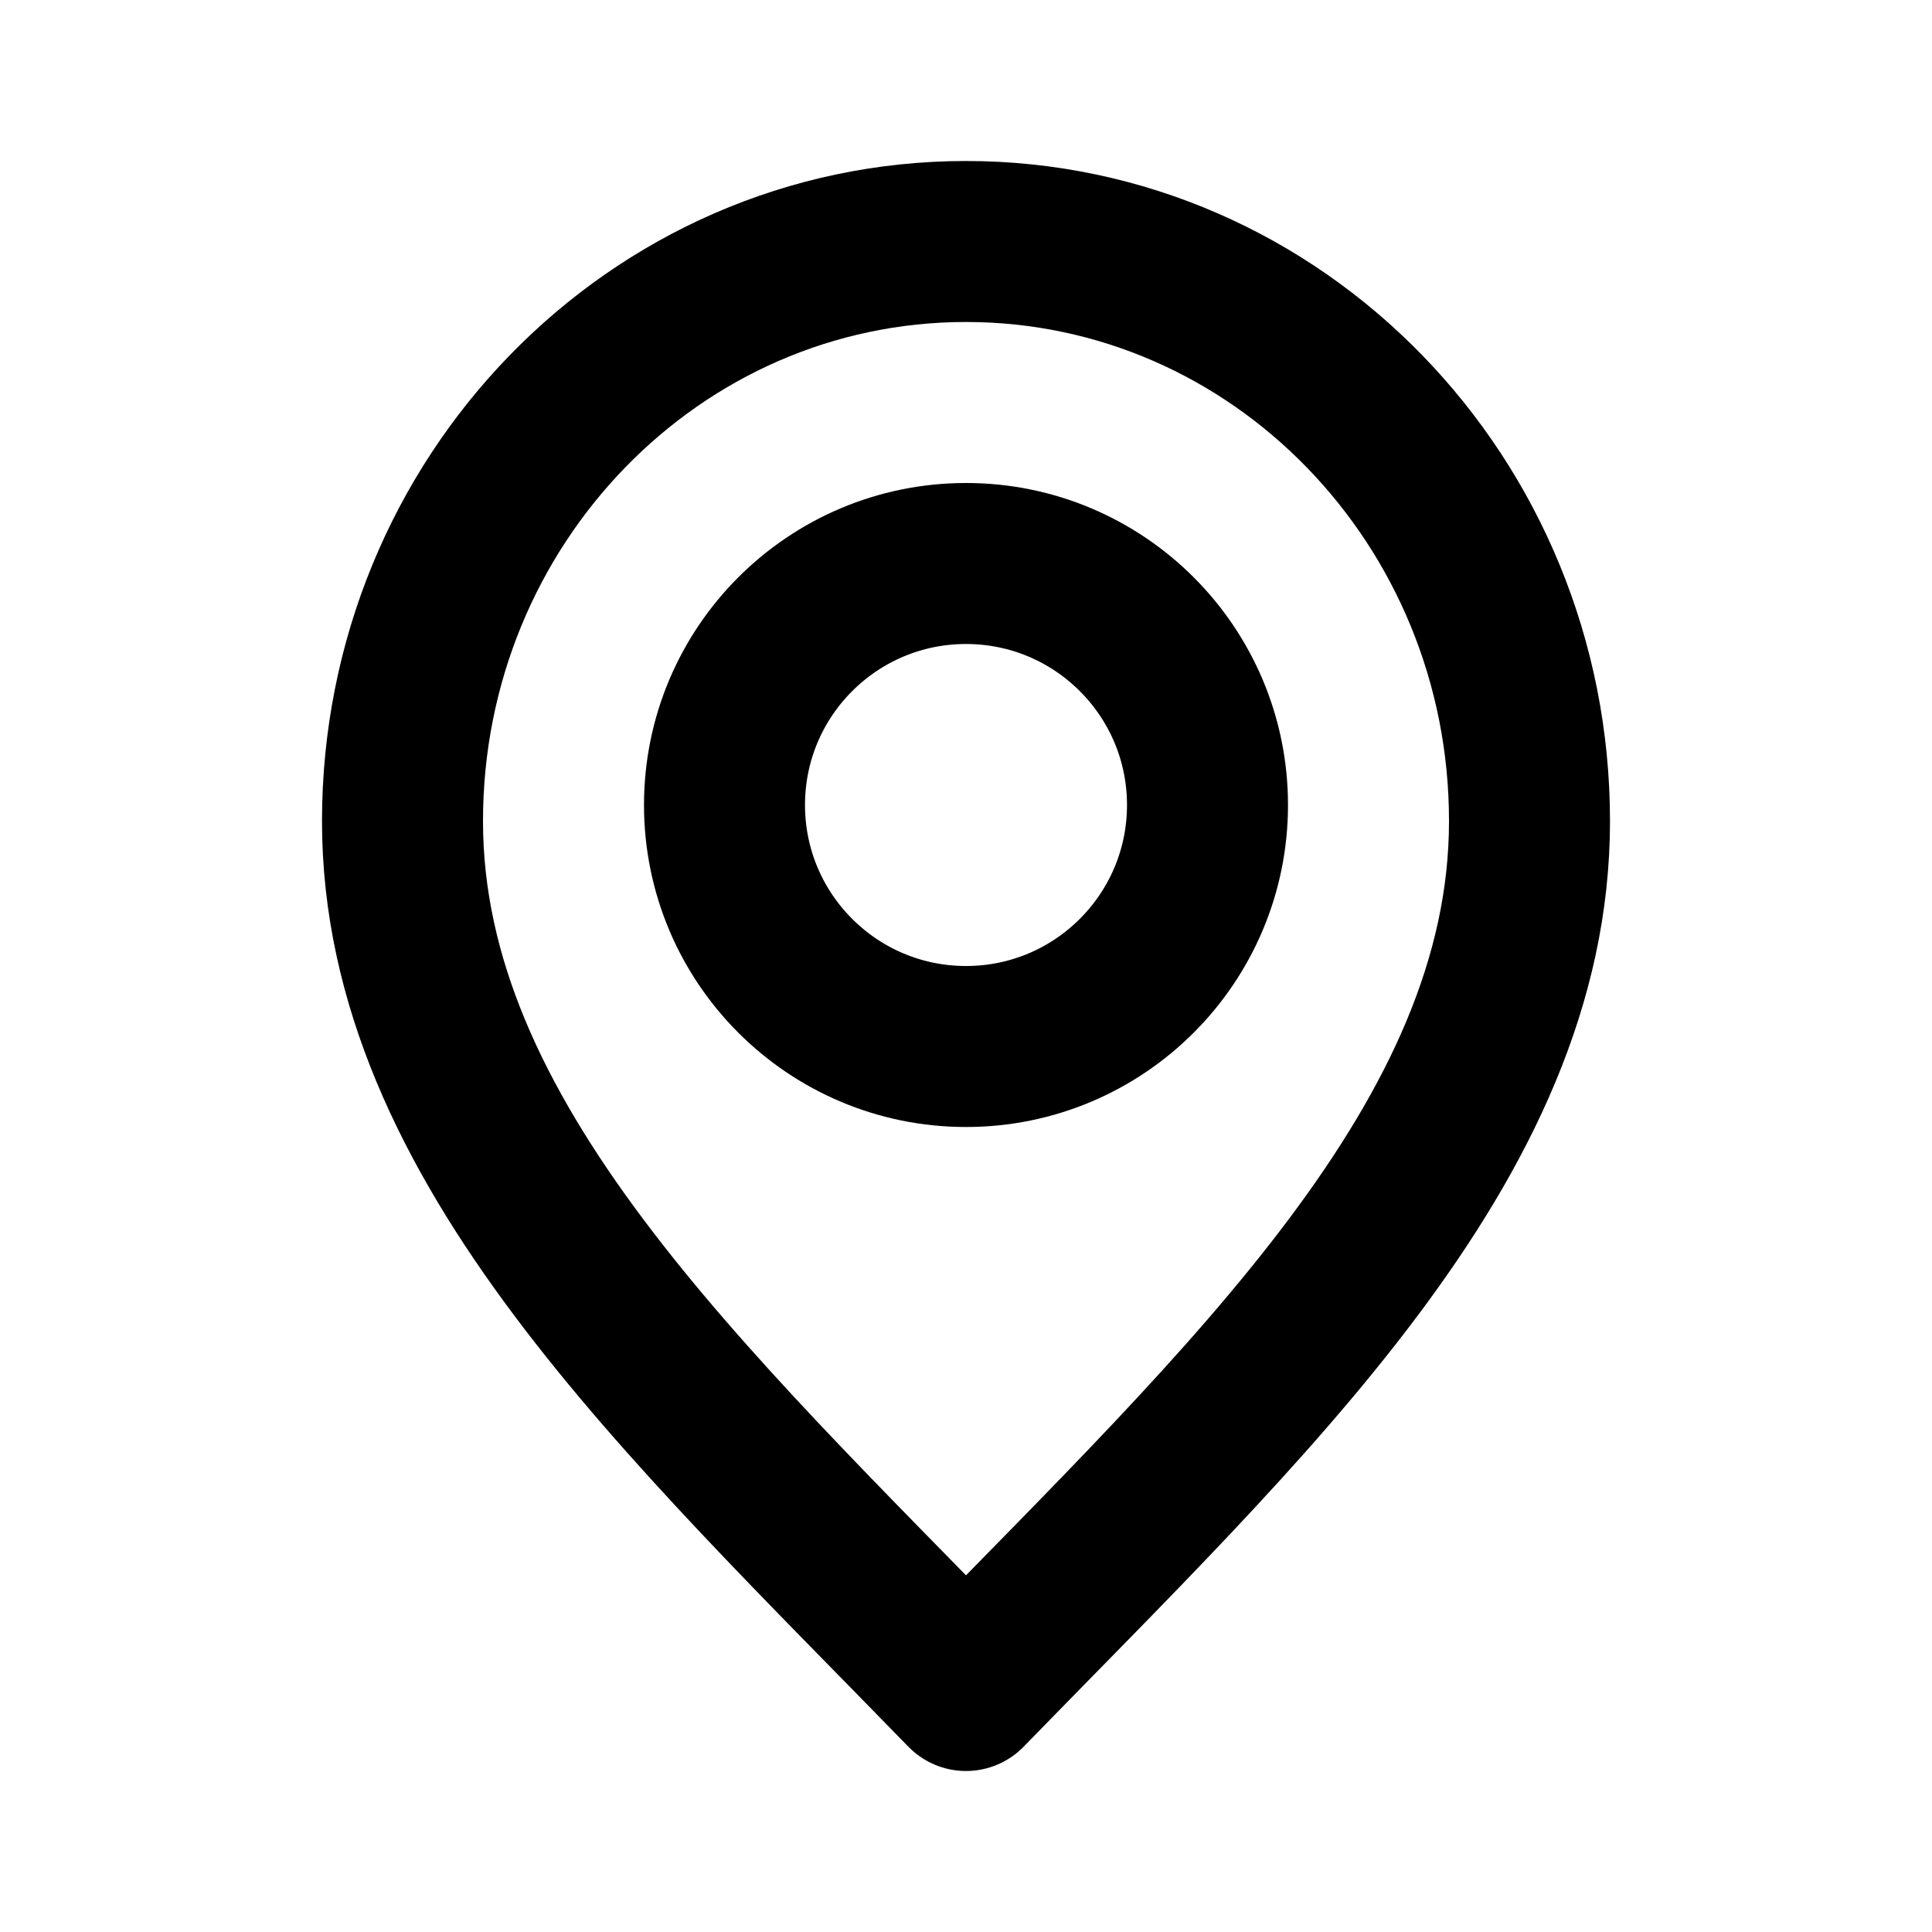
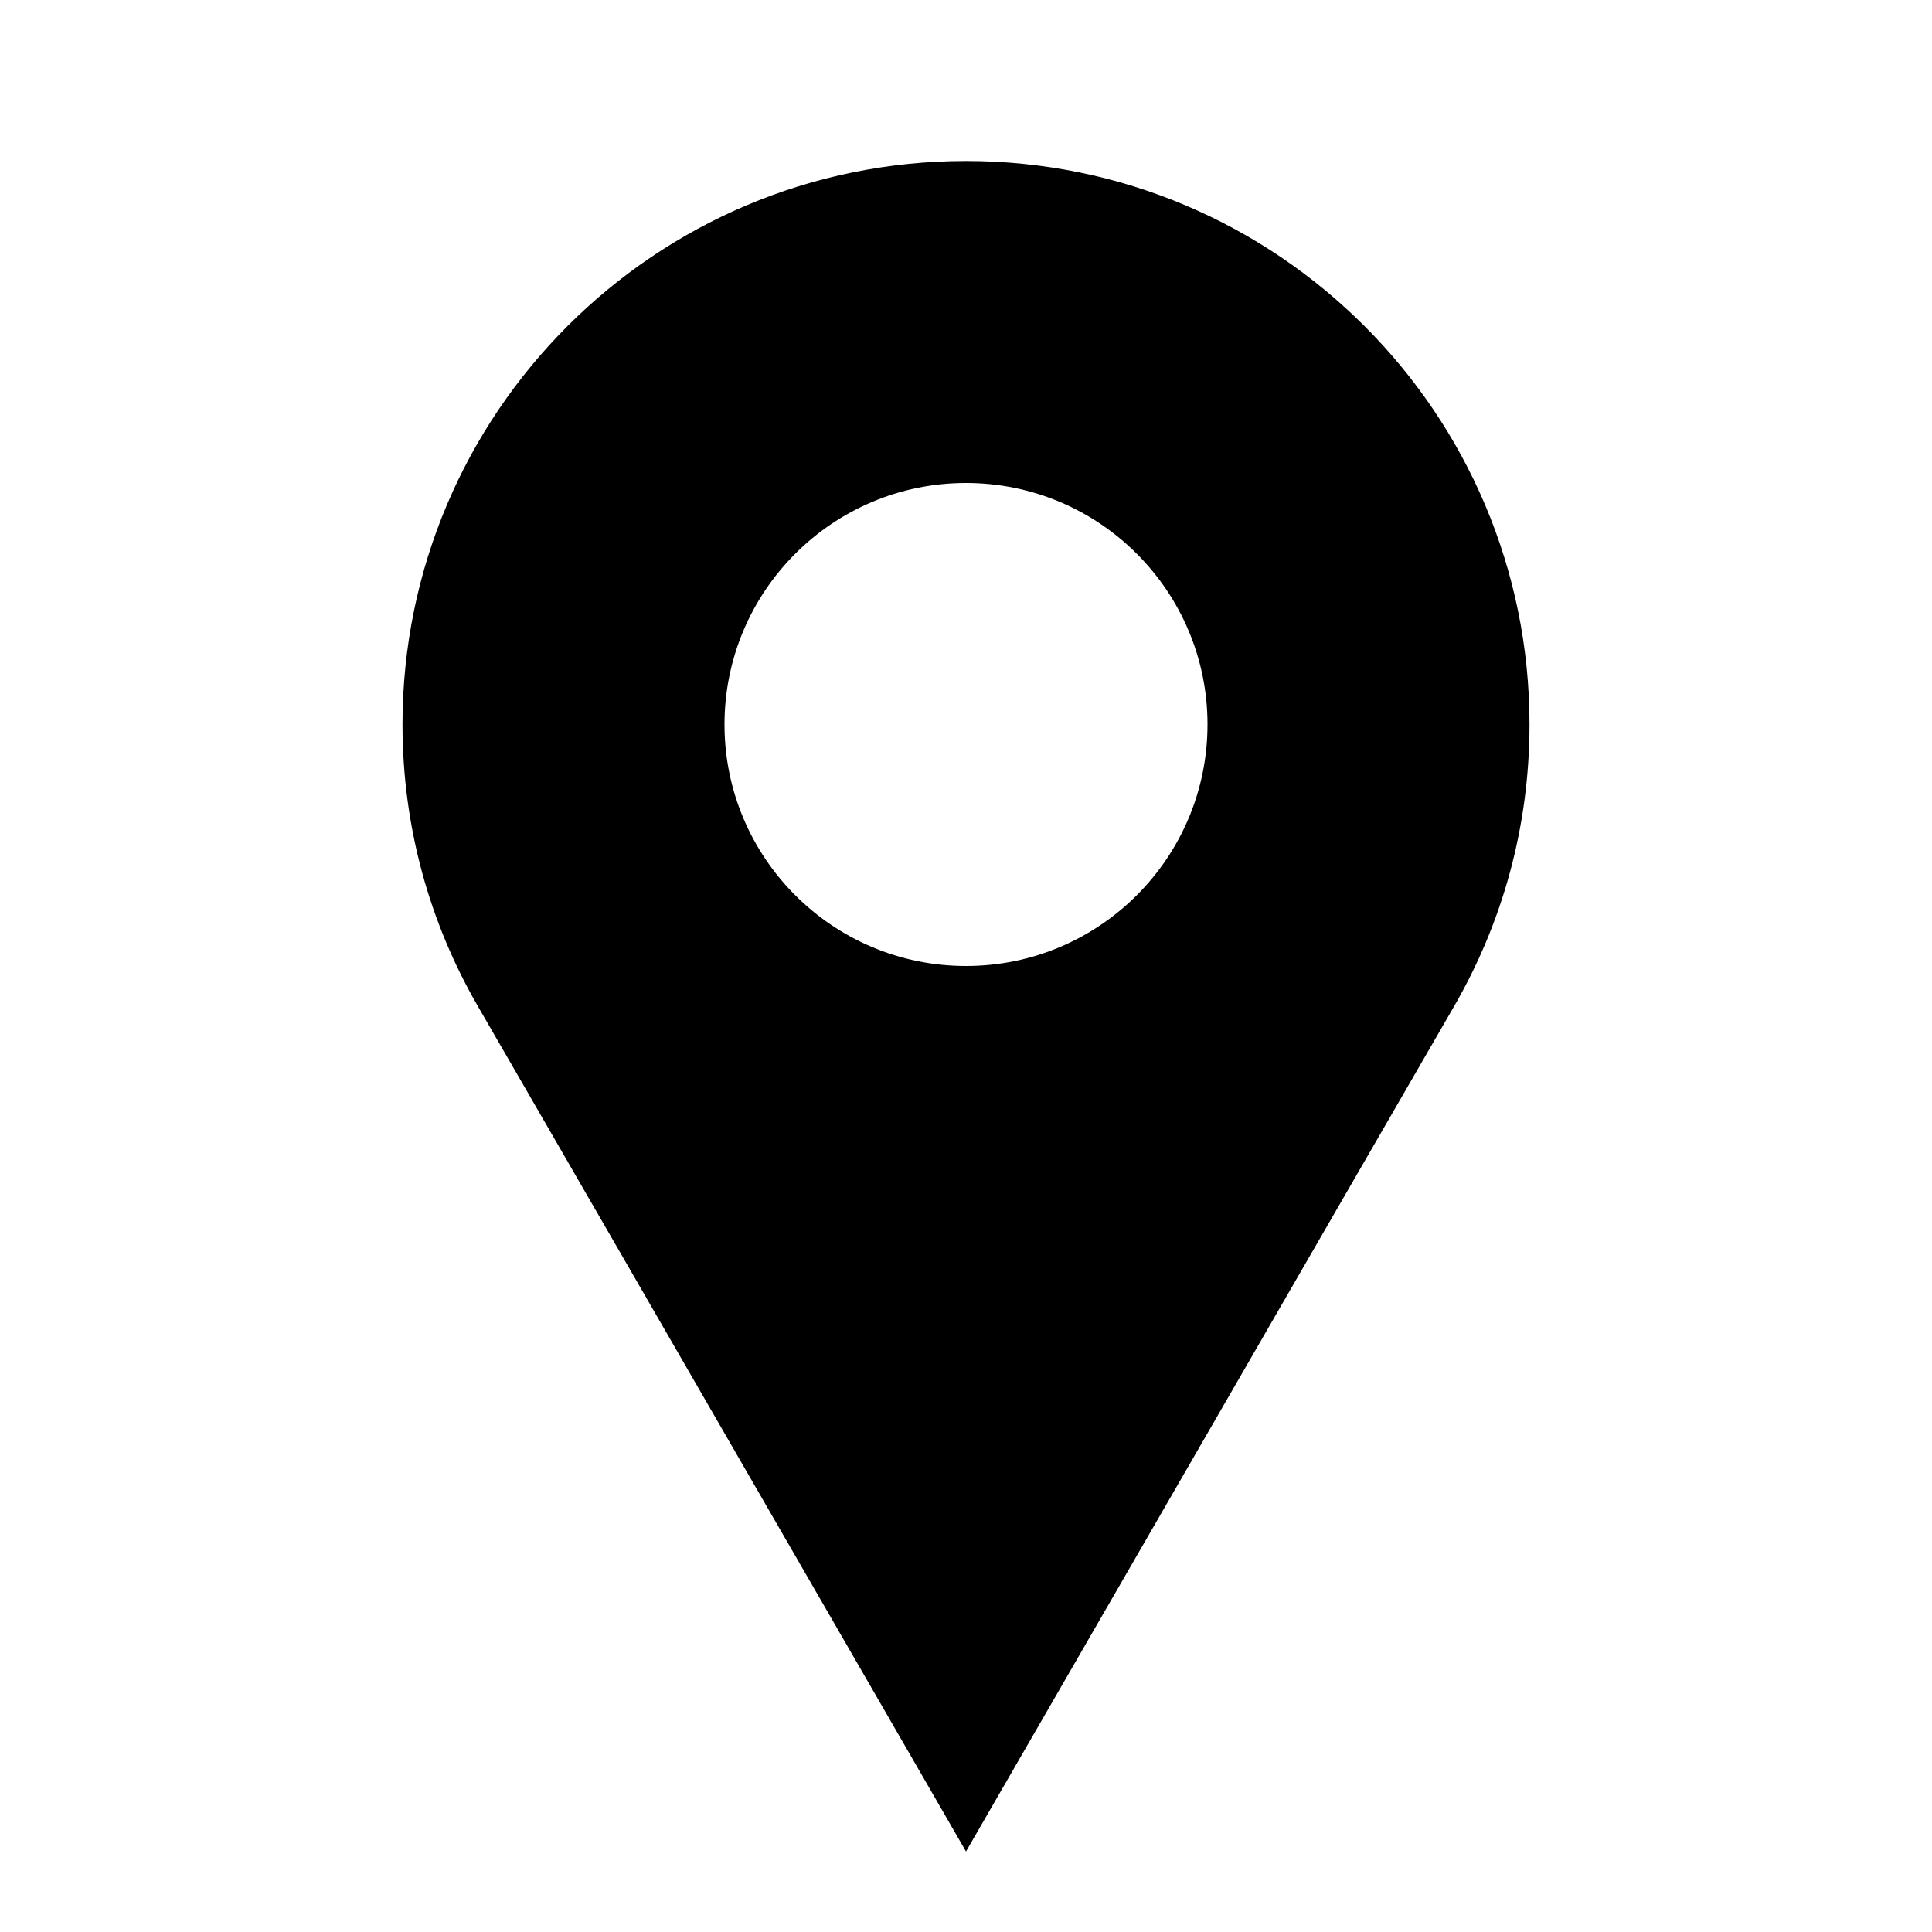
- <svg xmlns="http://www.w3.org/2000/svg" width="800px" height="800px" viewBox="0 0 24 24" fill="none">
-   <path d="M12 21C15.5 17.4 19 14.176 19 10.2C19 6.224 15.866 3 12 3C8.134 3 5 6.224 5 10.2C5 14.176 8.5 17.4 12 21Z" stroke="#000000" stroke-width="2" stroke-linecap="round" stroke-linejoin="round" />
-   <path d="M12 13C13.657 13 15 11.657 15 10C15 8.343 13.657 7 12 7C10.343 7 9 8.343 9 10C9 11.657 10.343 13 12 13Z" stroke="#000000" stroke-width="2" stroke-linecap="round" stroke-linejoin="round" />
+ <svg xmlns="http://www.w3.org/2000/svg" width="800px" height="800px" viewBox="0 0 512 512" version="1.1">
+   <g id="Page-1" stroke="none" stroke-width="1" fill="none" fill-rule="evenodd">
+     <g id="location-outline" fill="#000000" transform="translate(106.6667, 42.66667)">
+       <path d="M149.333,7.10542736e-15 C231.808,7.10542736e-15 298.667,66.859 298.667,149.333 C298.667,176.537 291.413,202.027 278.684,224.009 C270.197,238.663 227.08,313.327 149.333,448 C71.586,313.327 28.47,238.663 19.983,224.009 C7.253,202.027 2.84217094e-14,176.537 2.84217094e-14,149.333 C2.84217094e-14,66.859 66.859,7.10542736e-15 149.333,7.10542736e-15 Z M149.333,85.333 C113.987,85.333 85.333,113.987 85.333,149.333 C85.333,184.68 113.987,213.333 149.333,213.333 C184.68,213.333 213.333,184.68 213.333,149.333 C213.333,113.987 184.68,85.333 149.333,85.333 Z" id="Combined-Shape">
+ 
+ </path>
+     </g>
+   </g>
</svg>
